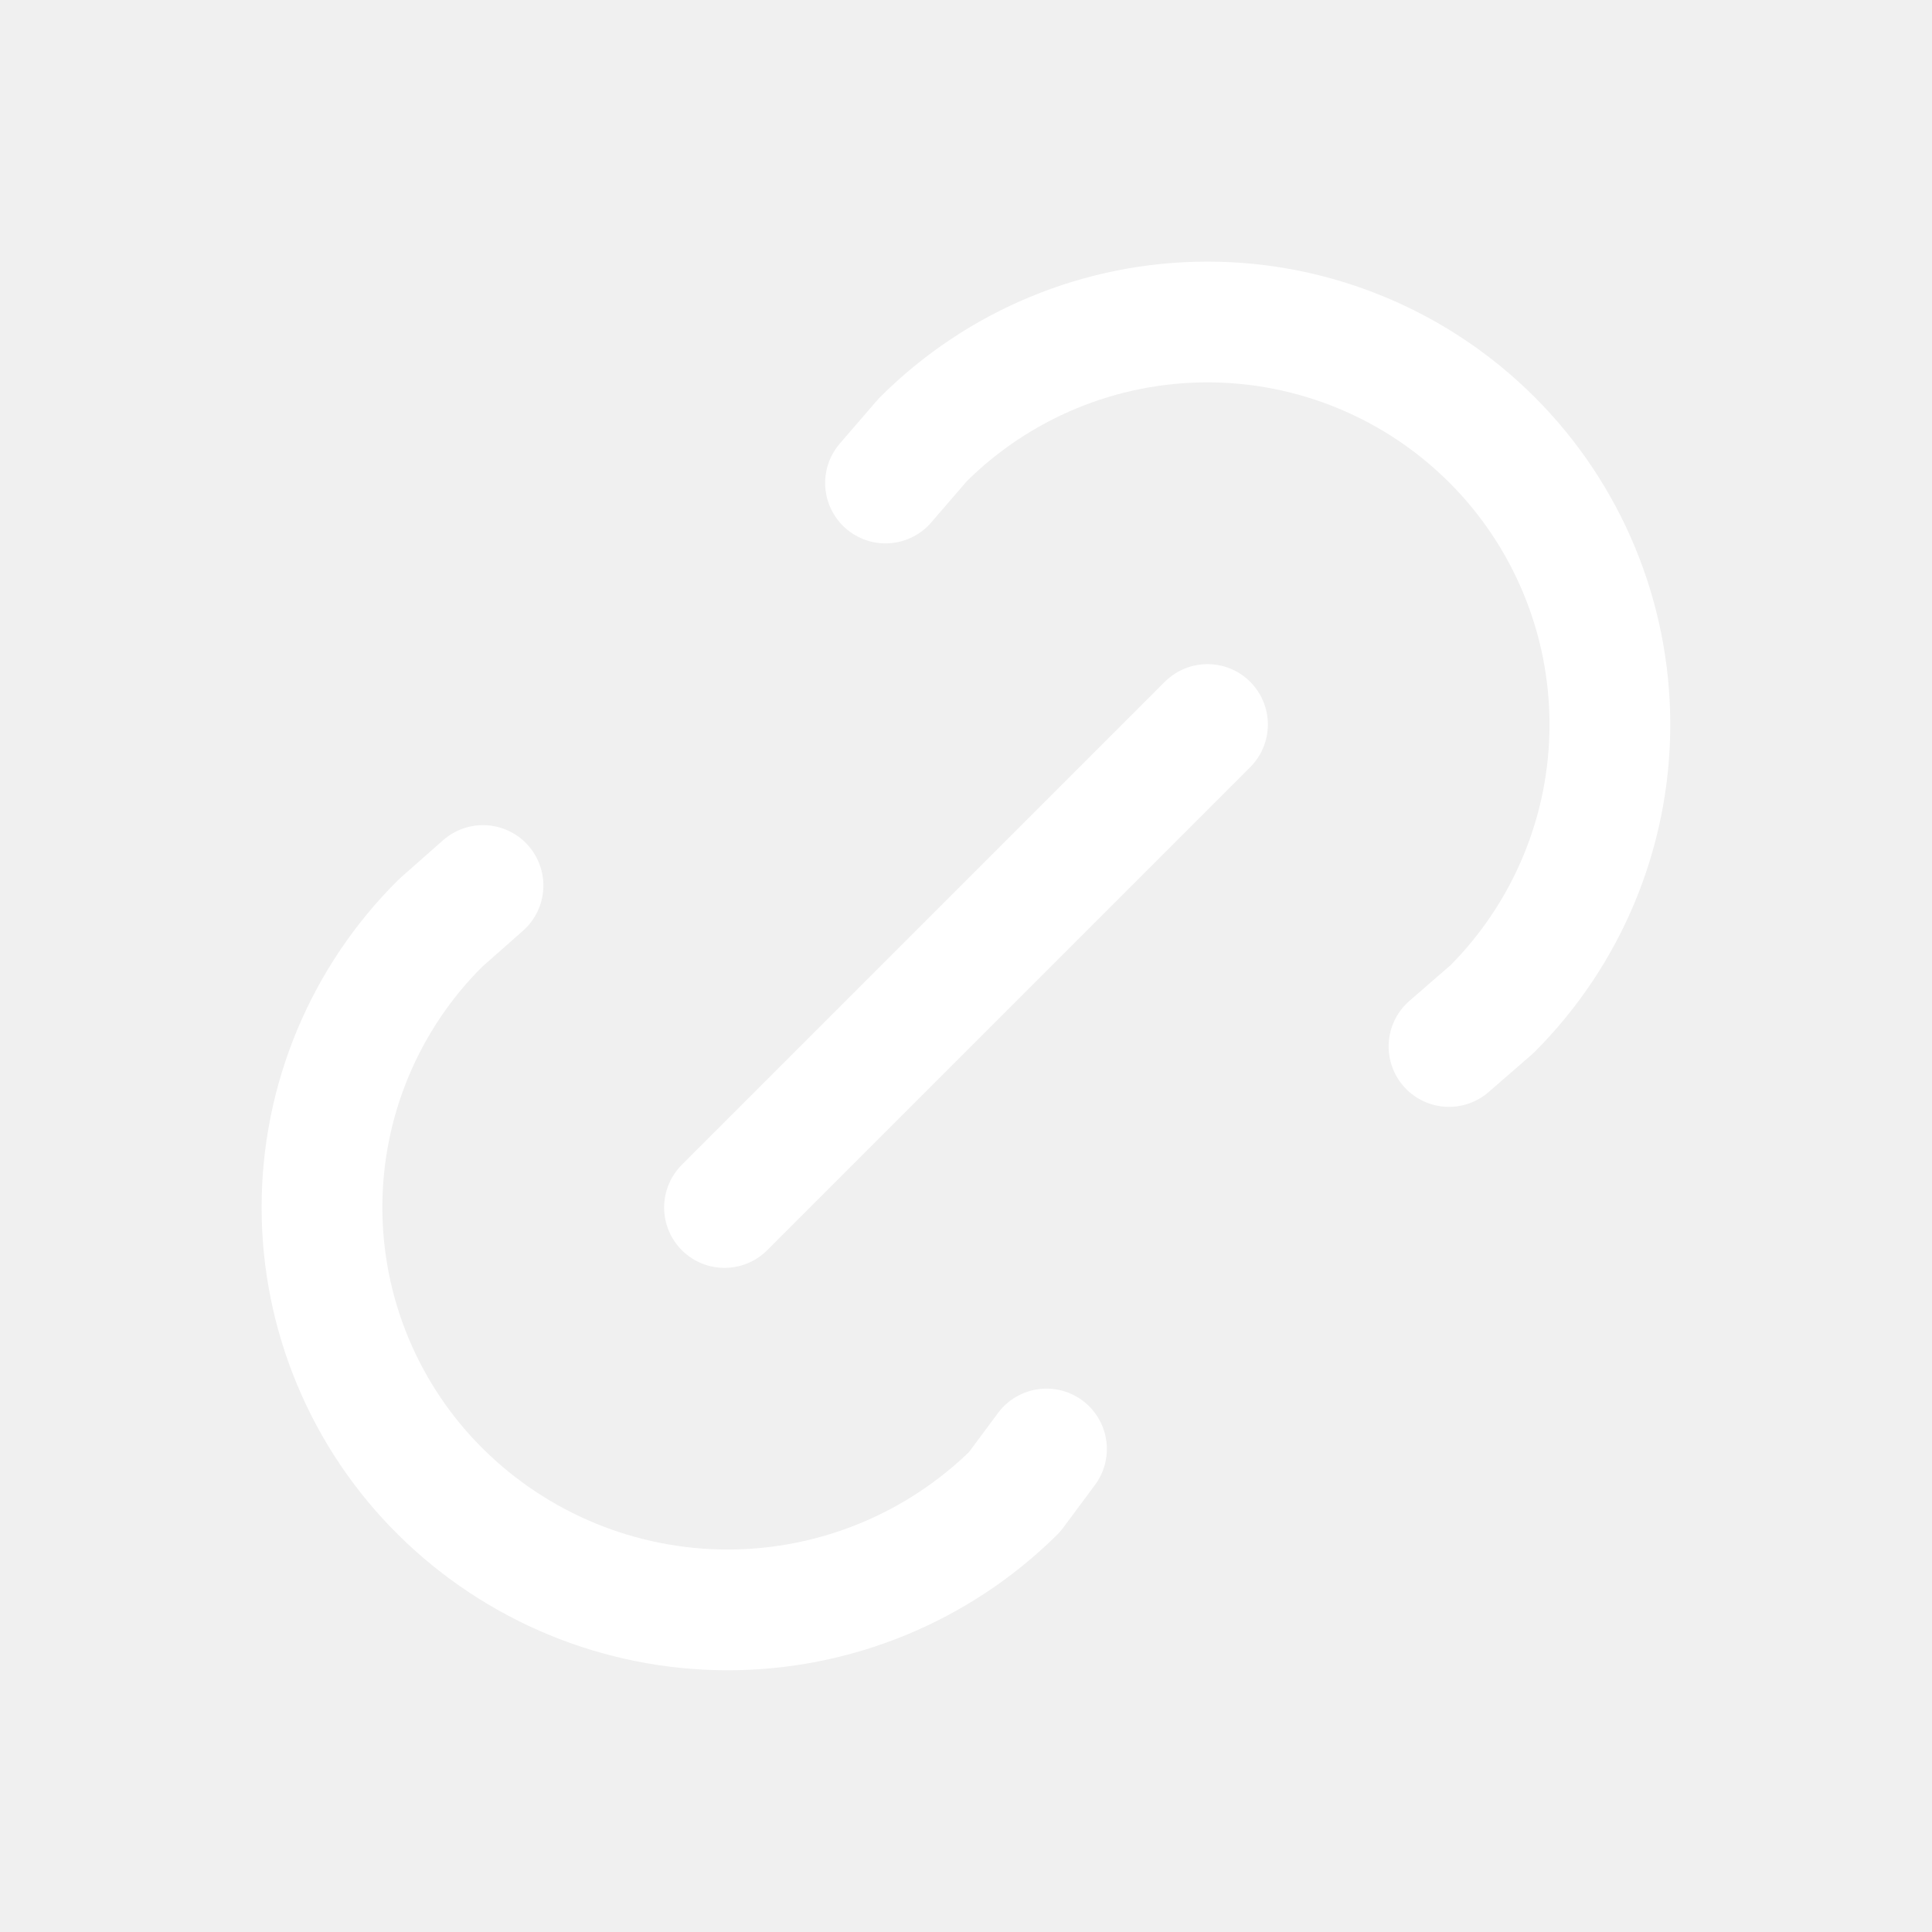
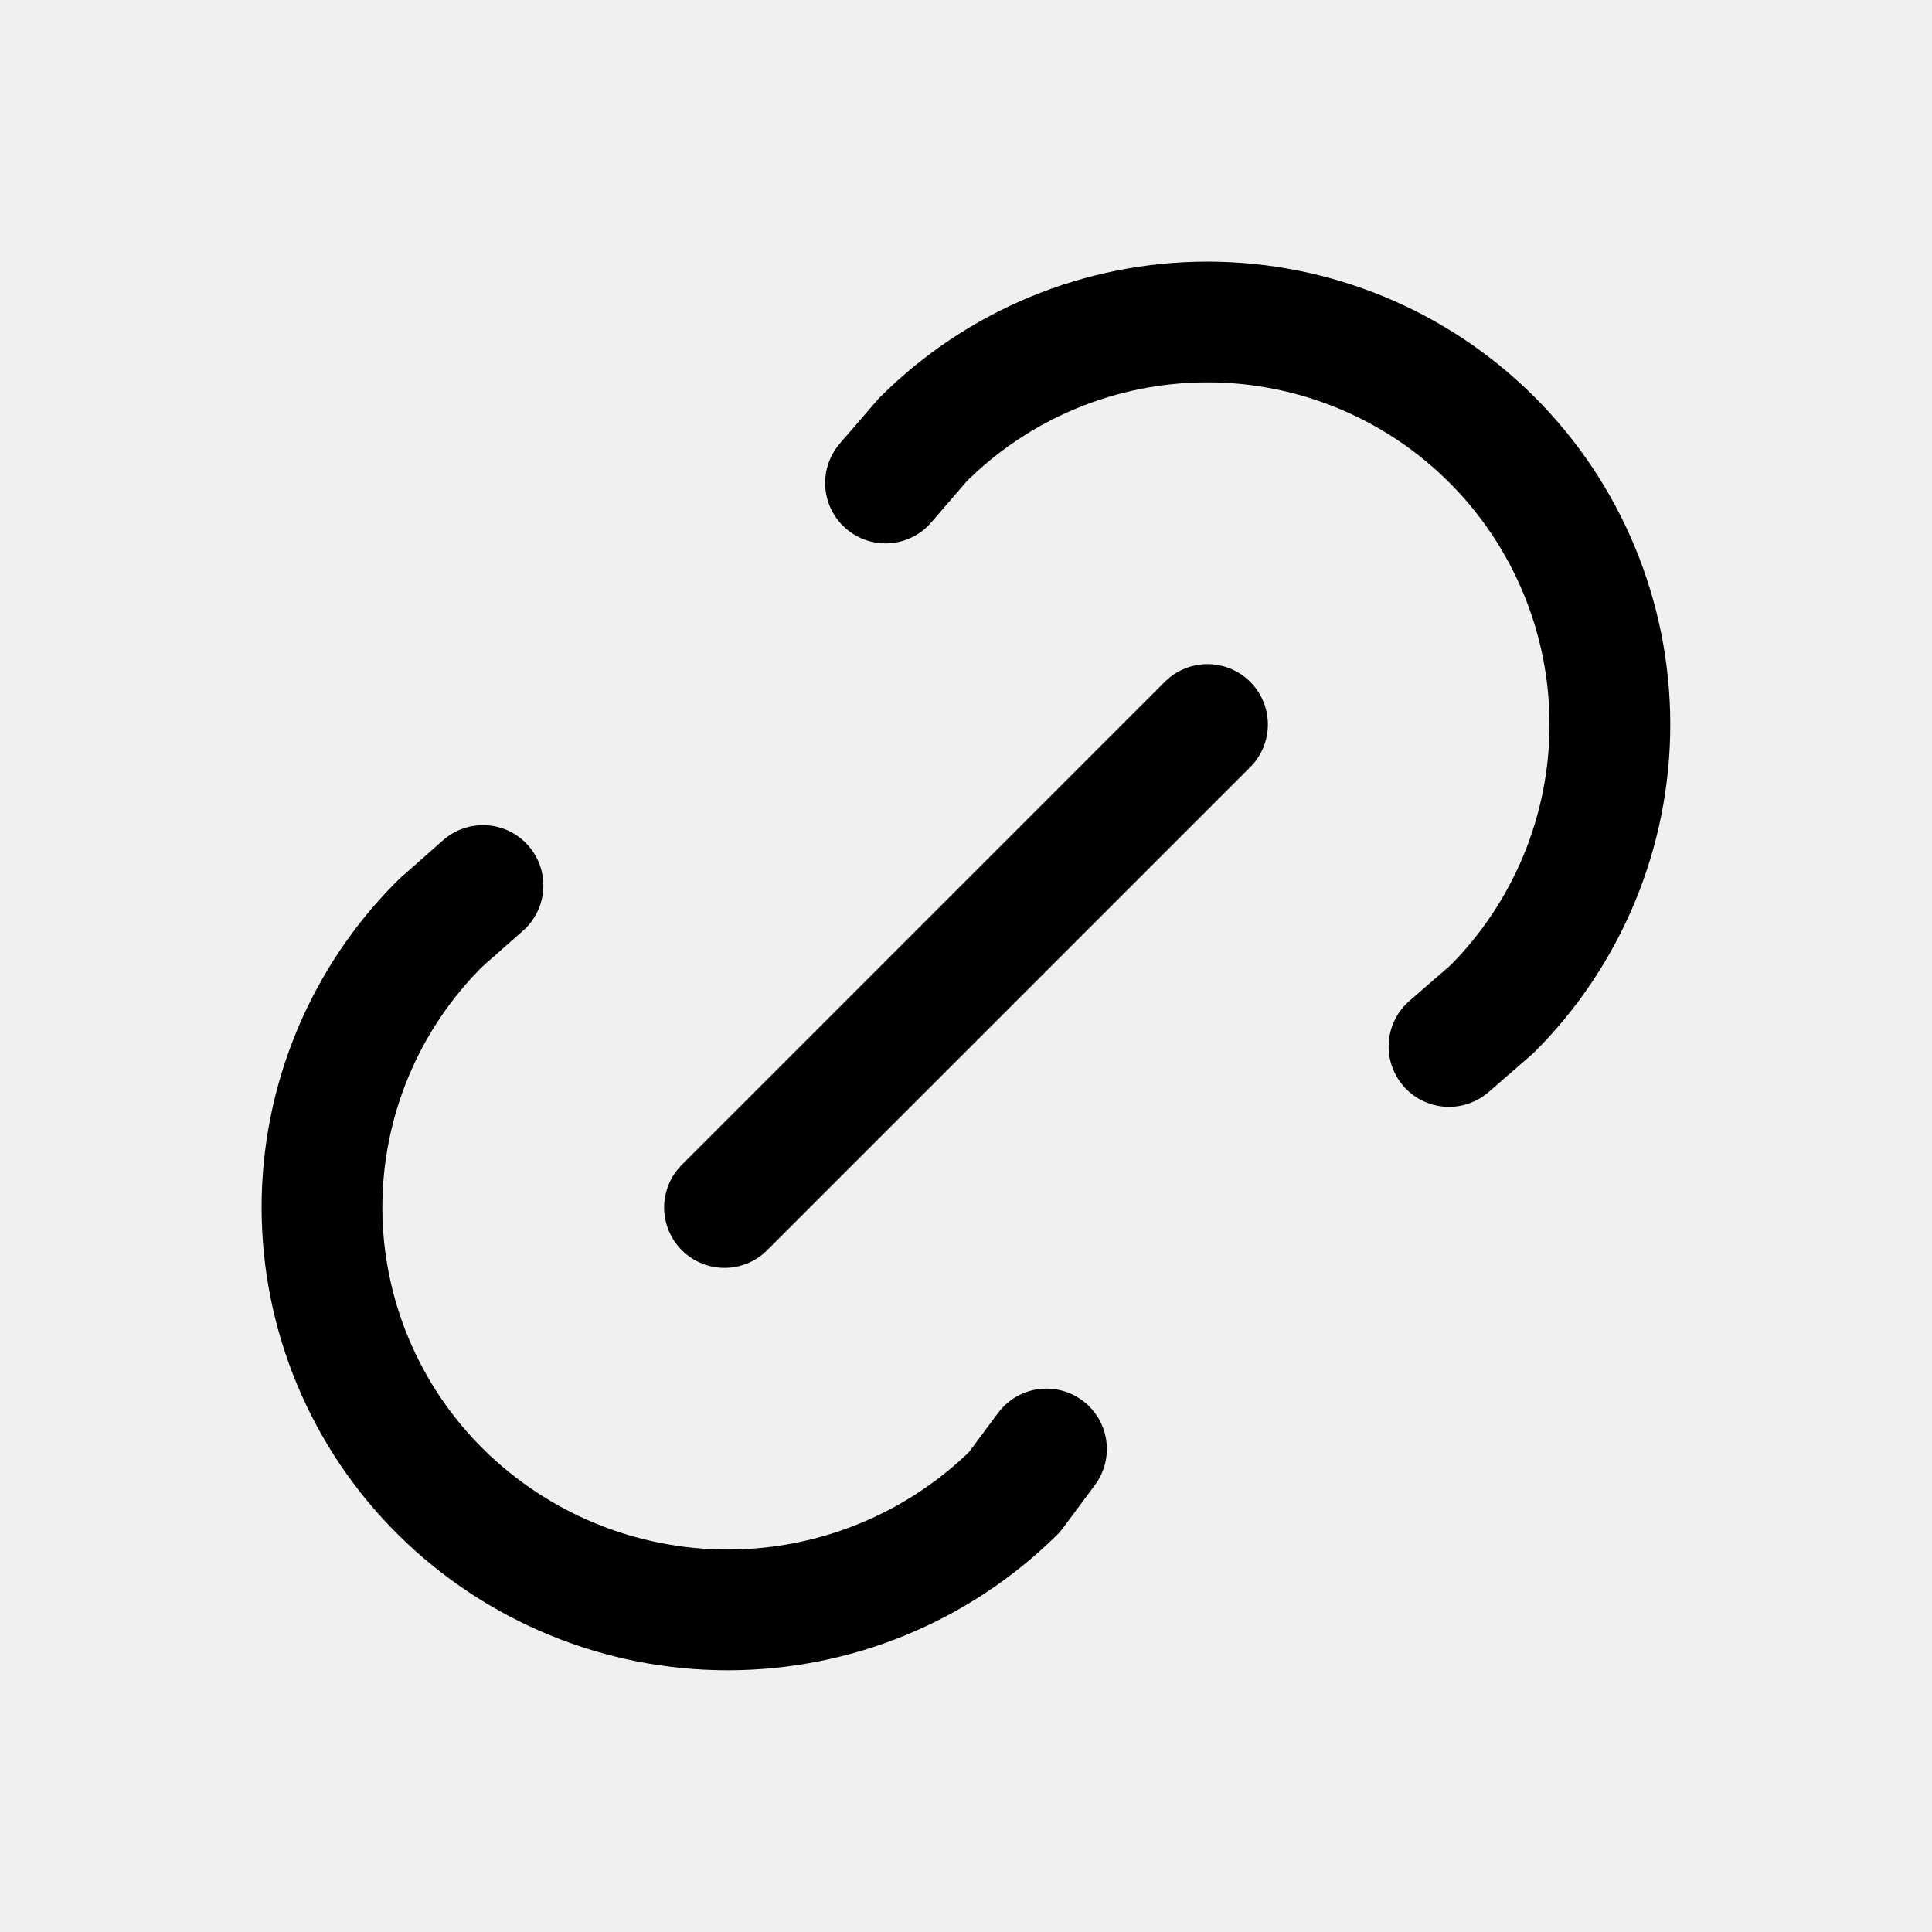
<svg xmlns="http://www.w3.org/2000/svg" width="32" height="32" viewBox="0 0 32 32" fill="none">
  <g clip-path="url(#clip0_57_2066)">
-     <path d="M12 20L20 12" stroke="white" stroke-width="2" stroke-linecap="round" stroke-linejoin="round" />
-     <path d="M14.667 8L15.284 7.285C16.535 6.035 18.23 5.333 19.999 5.333C21.767 5.333 23.462 6.036 24.713 7.286C25.963 8.536 26.665 10.232 26.665 12.001C26.665 13.769 25.962 15.464 24.712 16.715L24 17.333" stroke="white" stroke-width="2" stroke-linecap="round" stroke-linejoin="round" />
-     <path d="M17.333 24L16.804 24.712C15.539 25.963 13.832 26.665 12.053 26.665C10.274 26.665 8.566 25.963 7.301 24.712C6.678 24.096 6.183 23.361 5.845 22.552C5.507 21.743 5.333 20.875 5.333 19.998C5.333 19.121 5.507 18.253 5.845 17.444C6.183 16.635 6.678 15.9 7.301 15.284L8 14.667" stroke="white" stroke-width="2" stroke-linecap="round" stroke-linejoin="round" />
+     <path d="M12 20L20 12" stroke="currentColor" stroke-width="2" stroke-linecap="round" stroke-linejoin="round" />
+     <path d="M14.667 8L15.284 7.285C16.535 6.035 18.23 5.333 19.999 5.333C21.767 5.333 23.462 6.036 24.713 7.286C25.963 8.536 26.665 10.232 26.665 12.001C26.665 13.769 25.962 15.464 24.712 16.715L24 17.333" stroke="currentColor" stroke-width="2" stroke-linecap="round" stroke-linejoin="round" />
+     <path d="M17.333 24L16.804 24.712C15.539 25.963 13.832 26.665 12.053 26.665C10.274 26.665 8.566 25.963 7.301 24.712C6.678 24.096 6.183 23.361 5.845 22.552C5.507 21.743 5.333 20.875 5.333 19.998C5.333 19.121 5.507 18.253 5.845 17.444C6.183 16.635 6.678 15.9 7.301 15.284L8 14.667" stroke="currentColor" stroke-width="2" stroke-linecap="round" stroke-linejoin="round" />
  </g>
  <defs>
    <clipPath id="clip0_57_2066">
-       <rect width="32" height="32" fill="white" />
+       <rect width="32" height="32" fill="currentColor" />
    </clipPath>
  </defs>
</svg>
